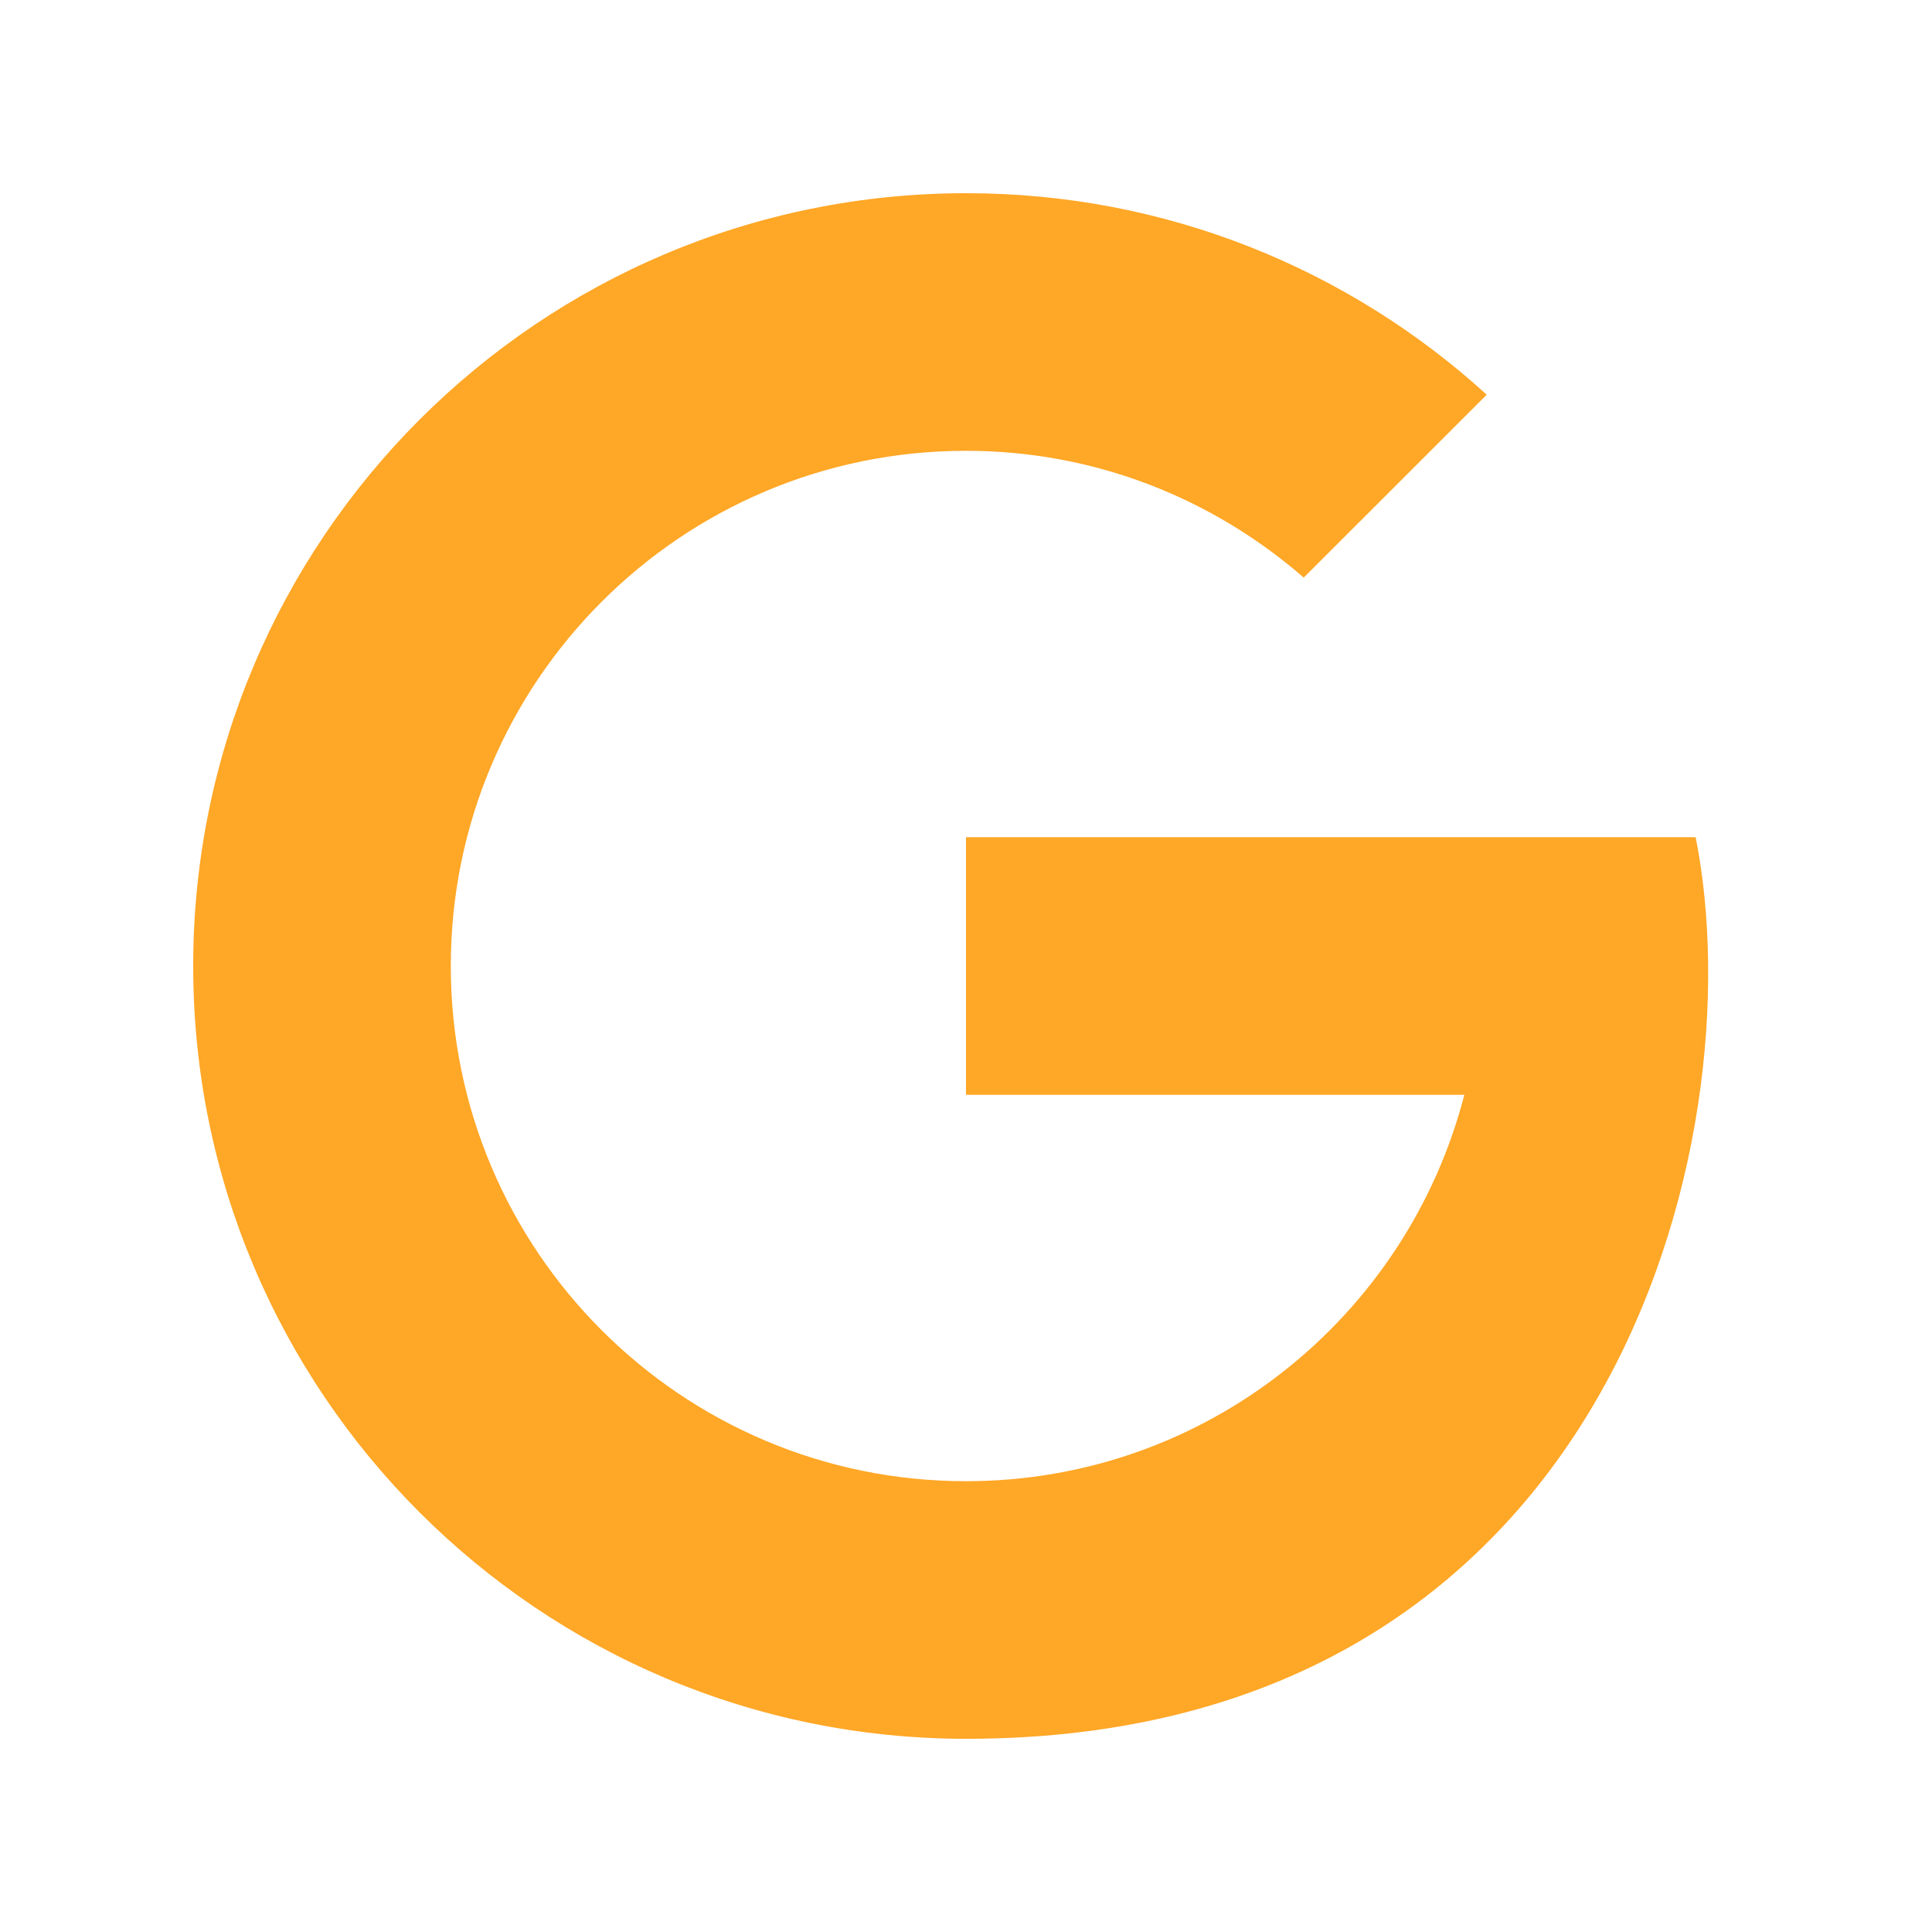
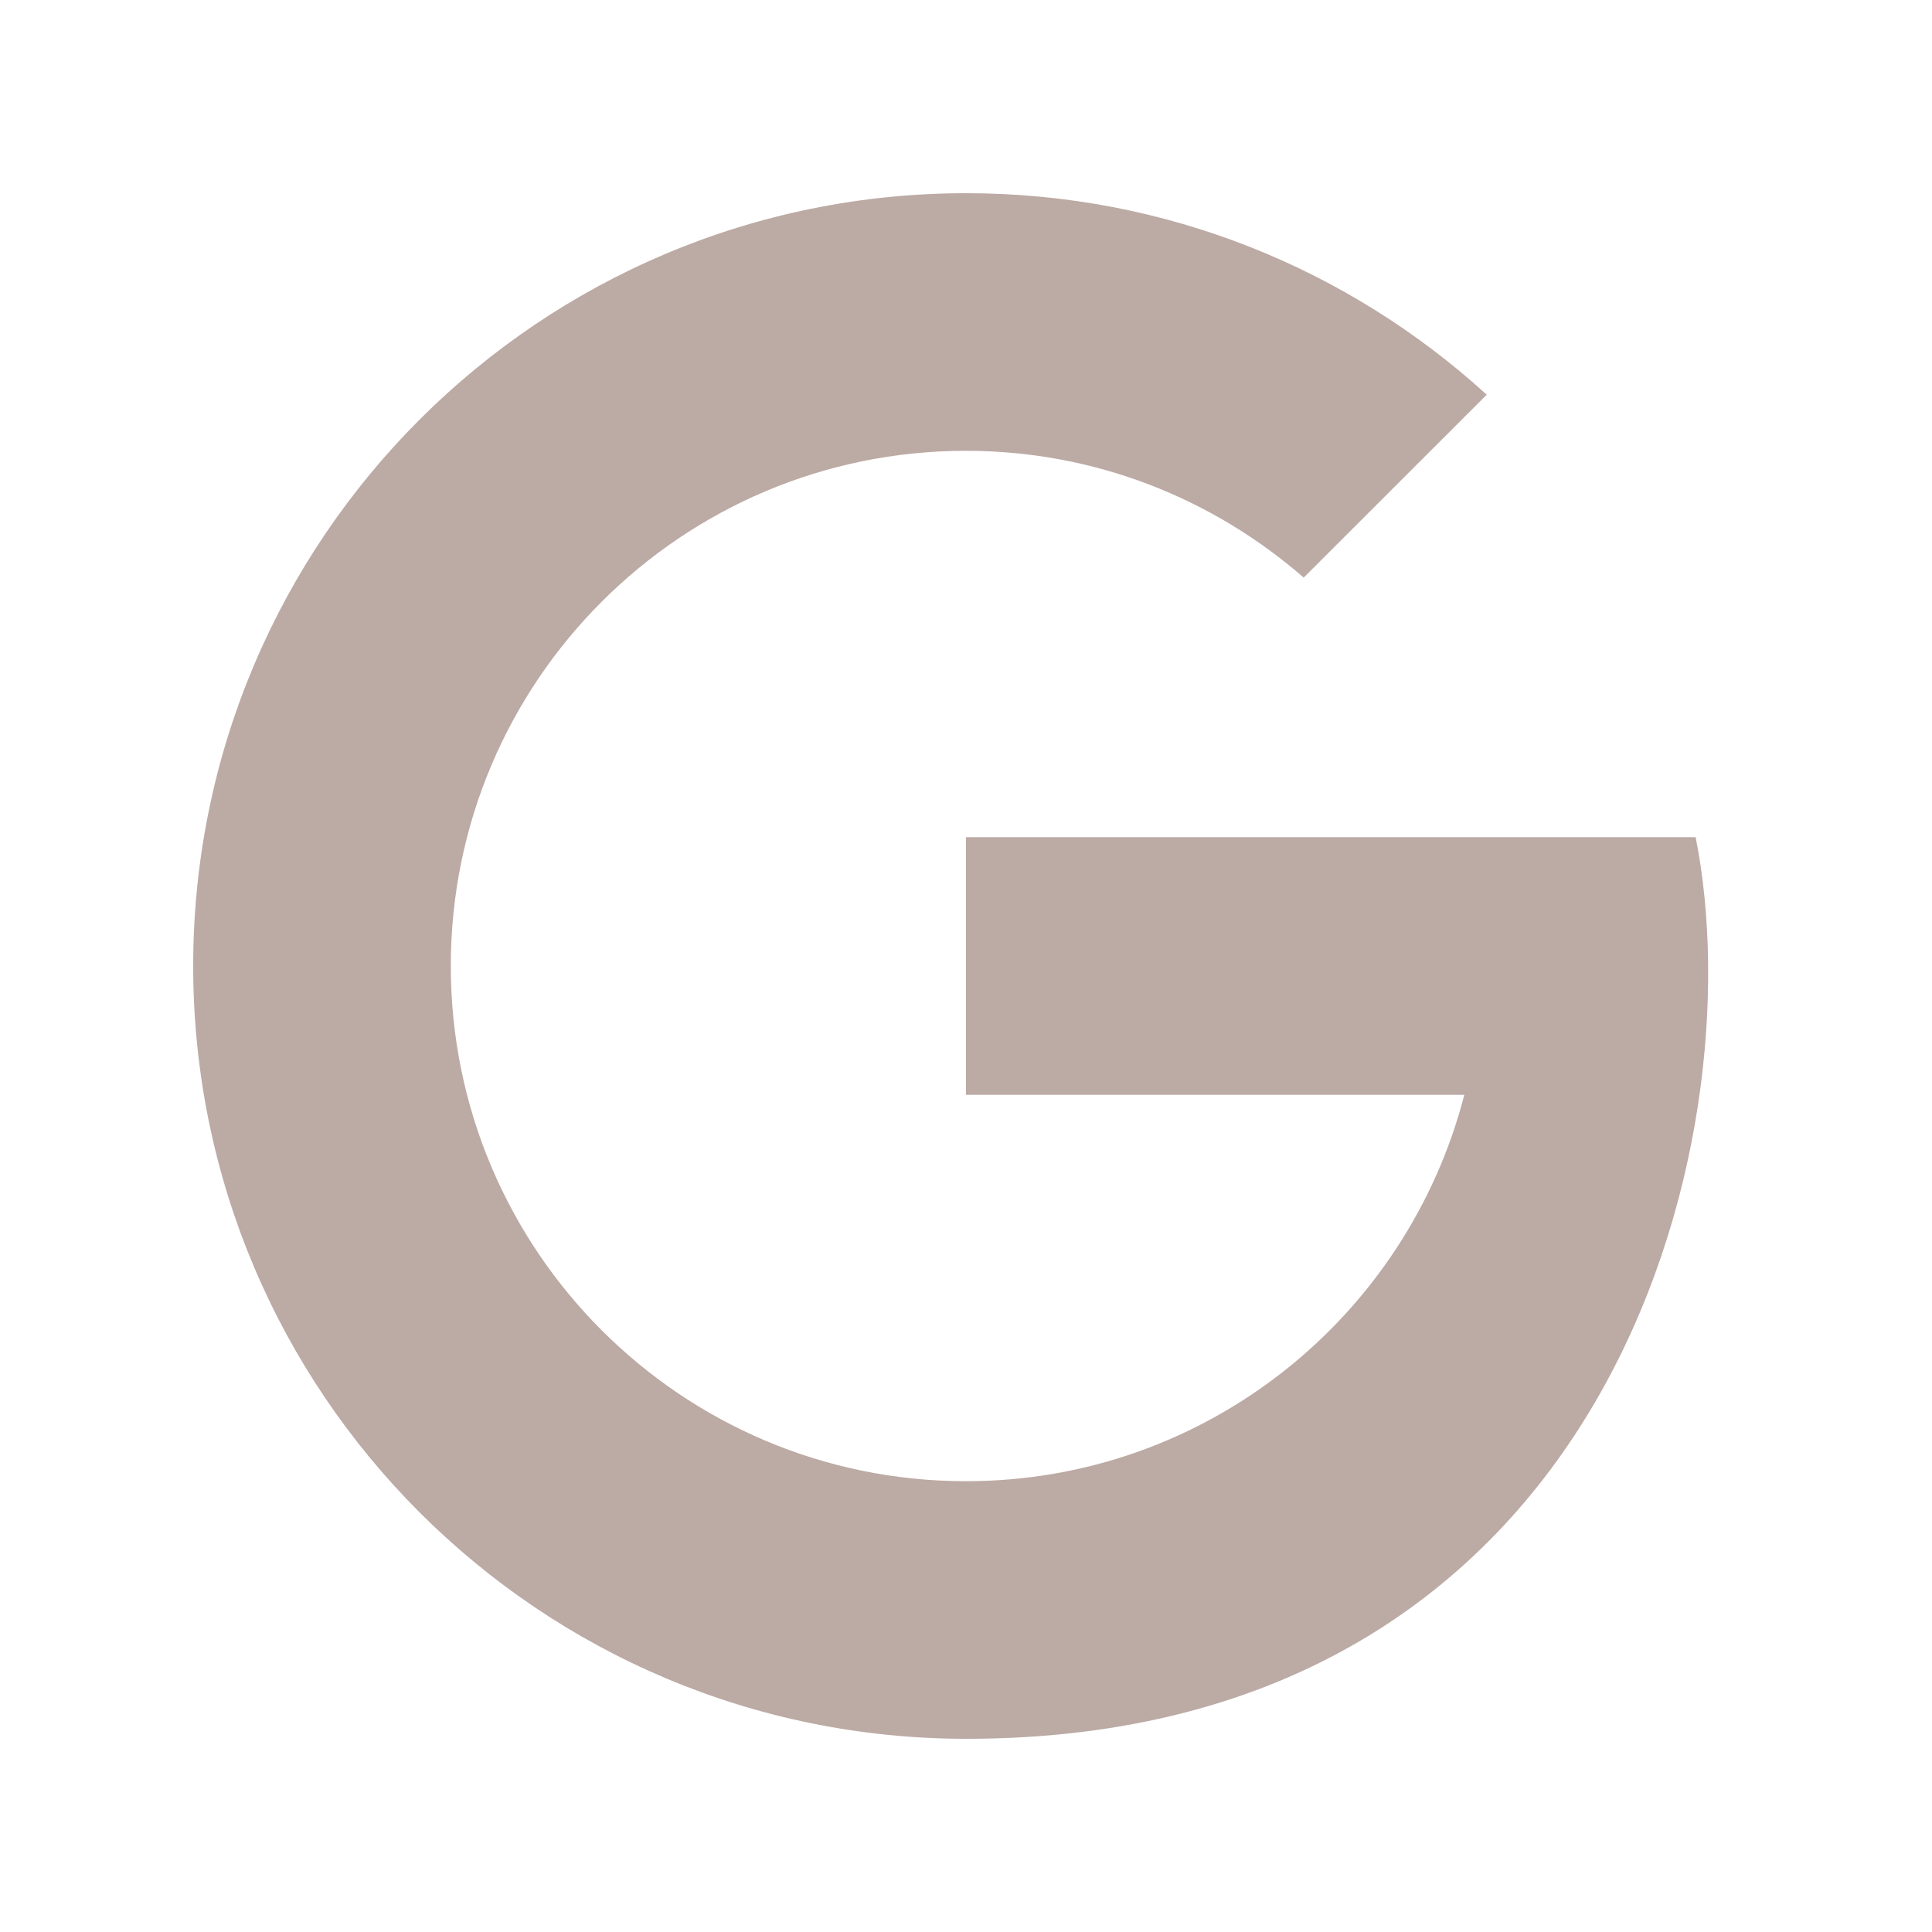
- <svg xmlns="http://www.w3.org/2000/svg" fill="#ffa726" viewBox="0 0 30 30" width="60px" height="60px">
-   <path d="M 15.004 3 C 8.375 3 3 8.373 3 15 C 3 21.627 8.375 27 15.004 27 C 25.014 27 27.269 17.707 26.33 13 L 25 13 L 22.732 13 L 15 13 L 15 17 L 22.738 17 C 21.849 20.448 18.726 23 15 23 C 10.582 23 7 19.418 7 15 C 7 10.582 10.582 7 15 7 C 17.009 7 18.839 7.746 20.244 8.969 L 23.086 6.129 C 20.952 4.185 18.117 3 15.004 3 z" />
+ <svg xmlns="http://www.w3.org/2000/svg" viewBox="0 0 30 30" width="60px" height="60px">
+   <path fill="#bcaaa4" d="M 15.004 3 C 8.375 3 3 8.373 3 15 C 3 21.627 8.375 27 15.004 27 C 25.014 27 27.269 17.707 26.33 13 L 25 13 L 22.732 13 L 15 13 L 15 17 L 22.738 17 C 21.849 20.448 18.726 23 15 23 C 10.582 23 7 19.418 7 15 C 7 10.582 10.582 7 15 7 C 17.009 7 18.839 7.746 20.244 8.969 L 23.086 6.129 C 20.952 4.185 18.117 3 15.004 3 z" />
</svg>
